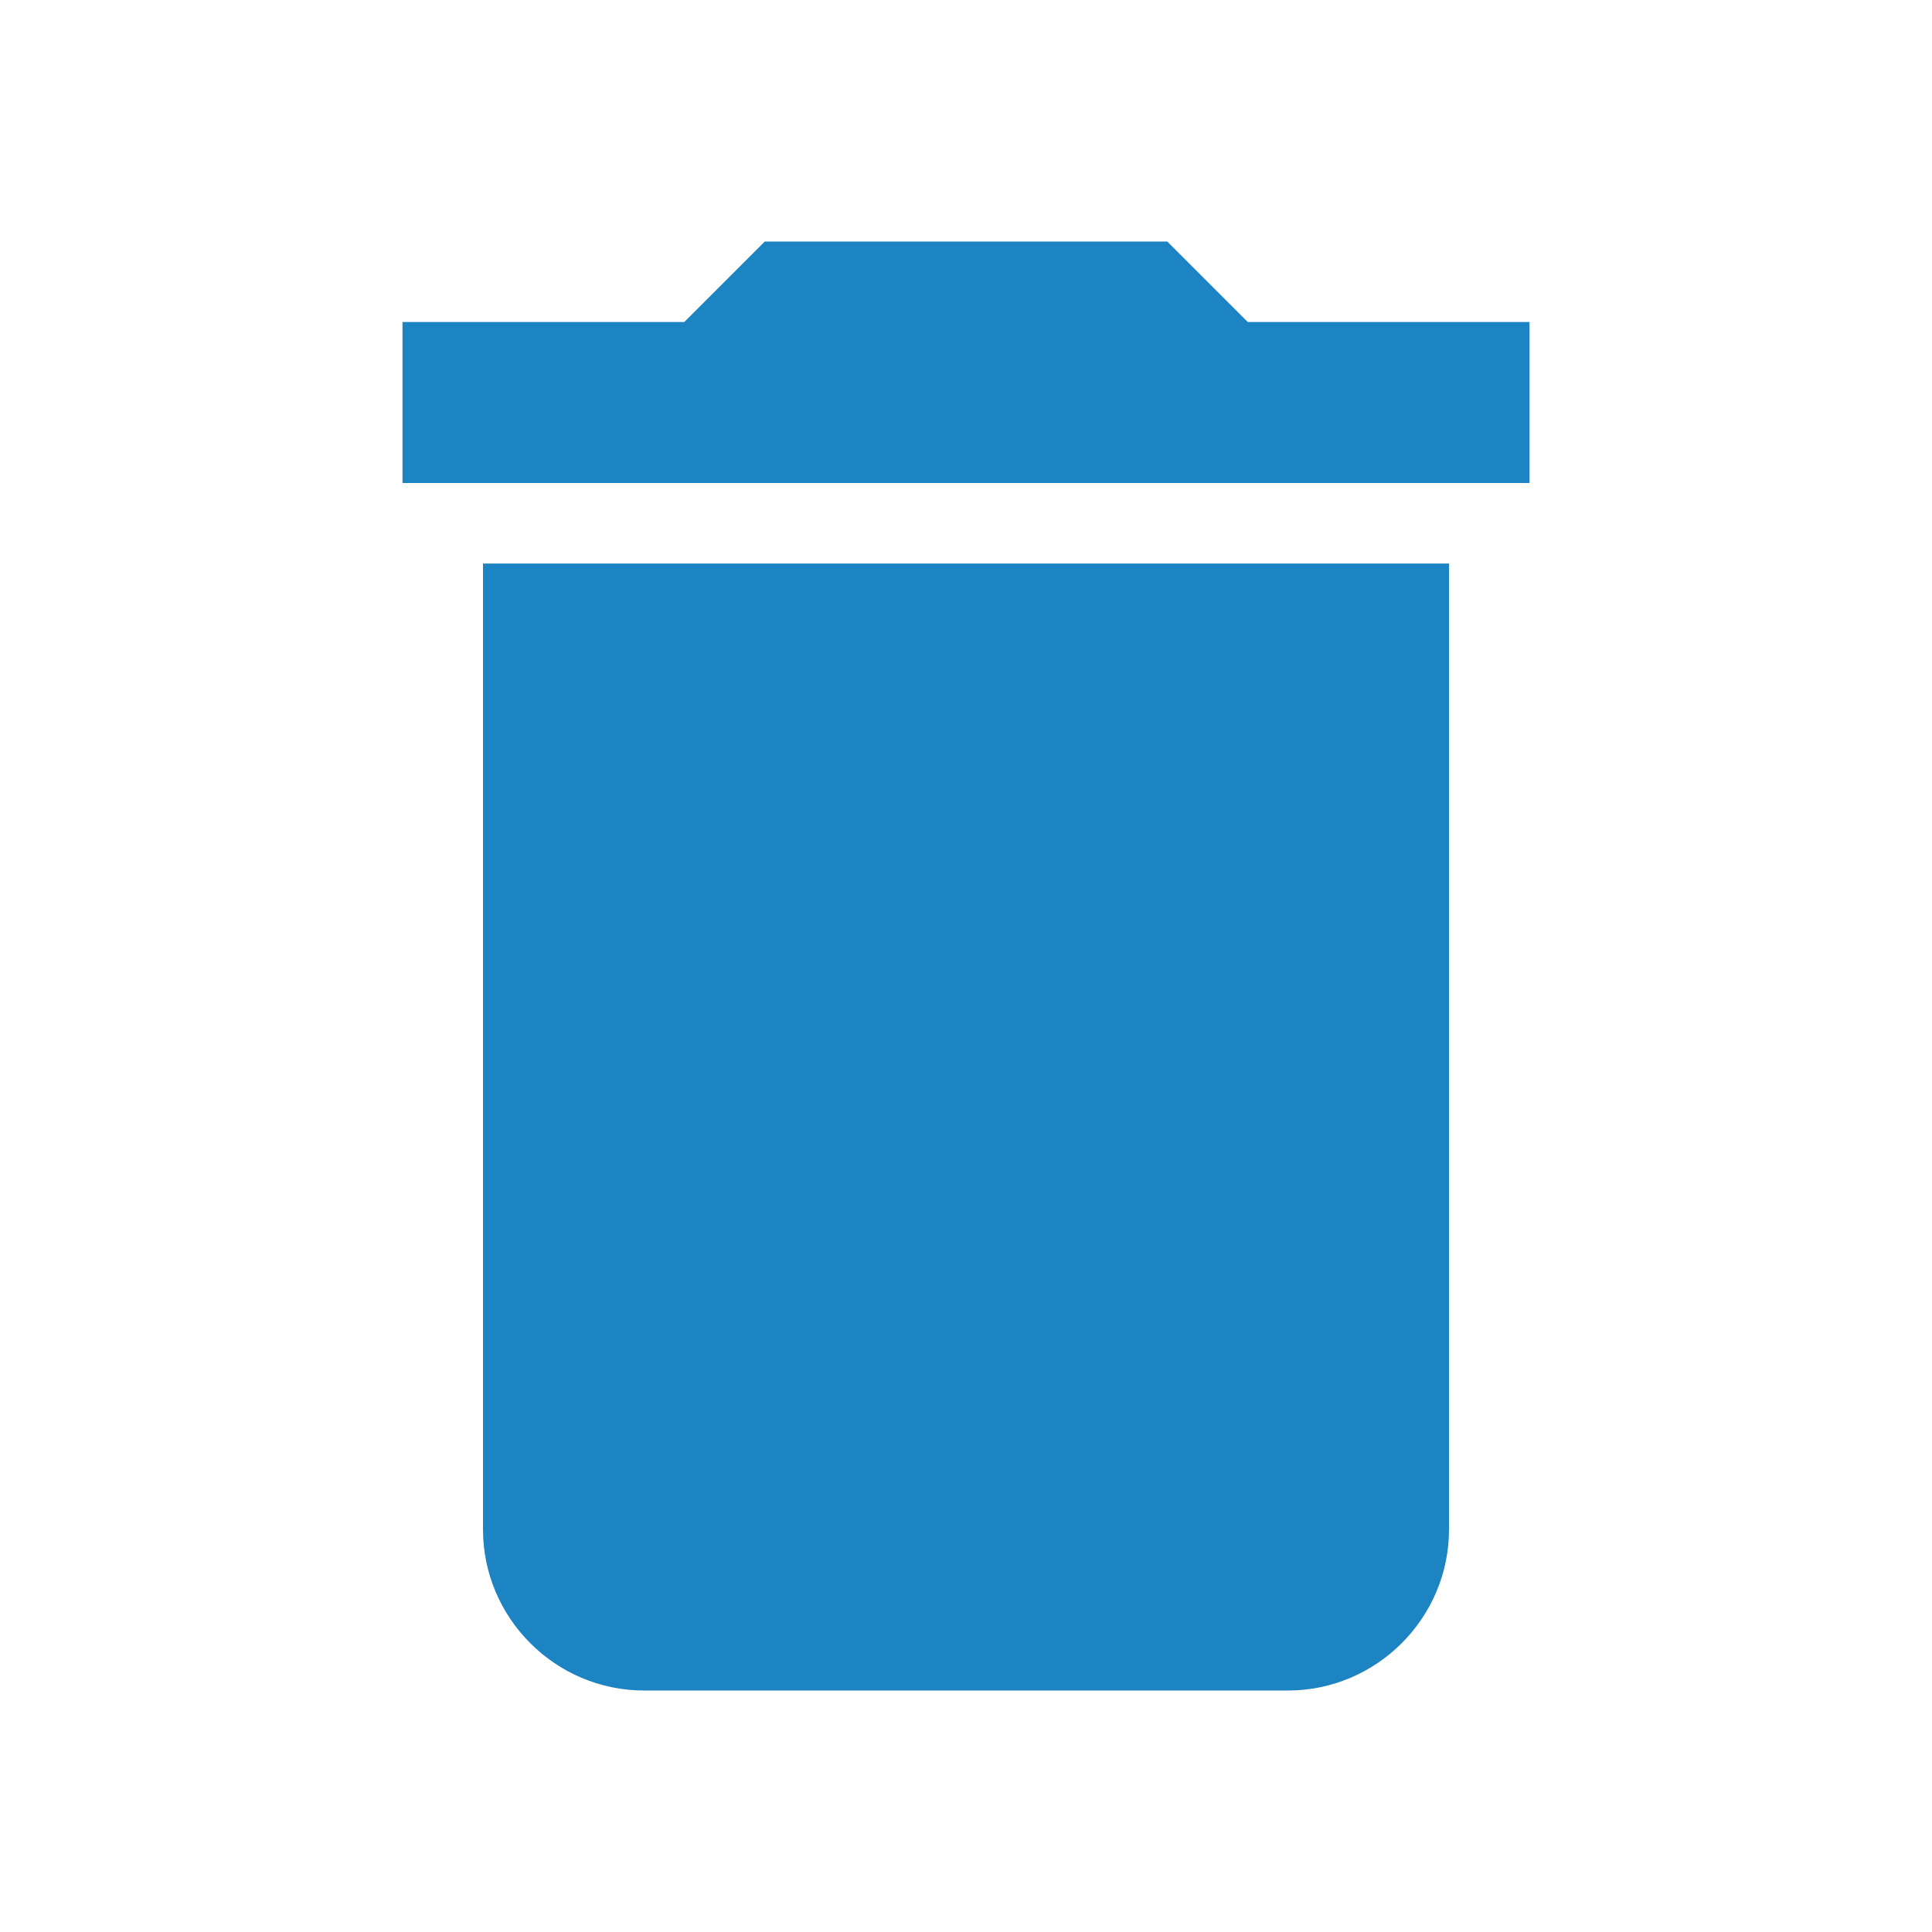
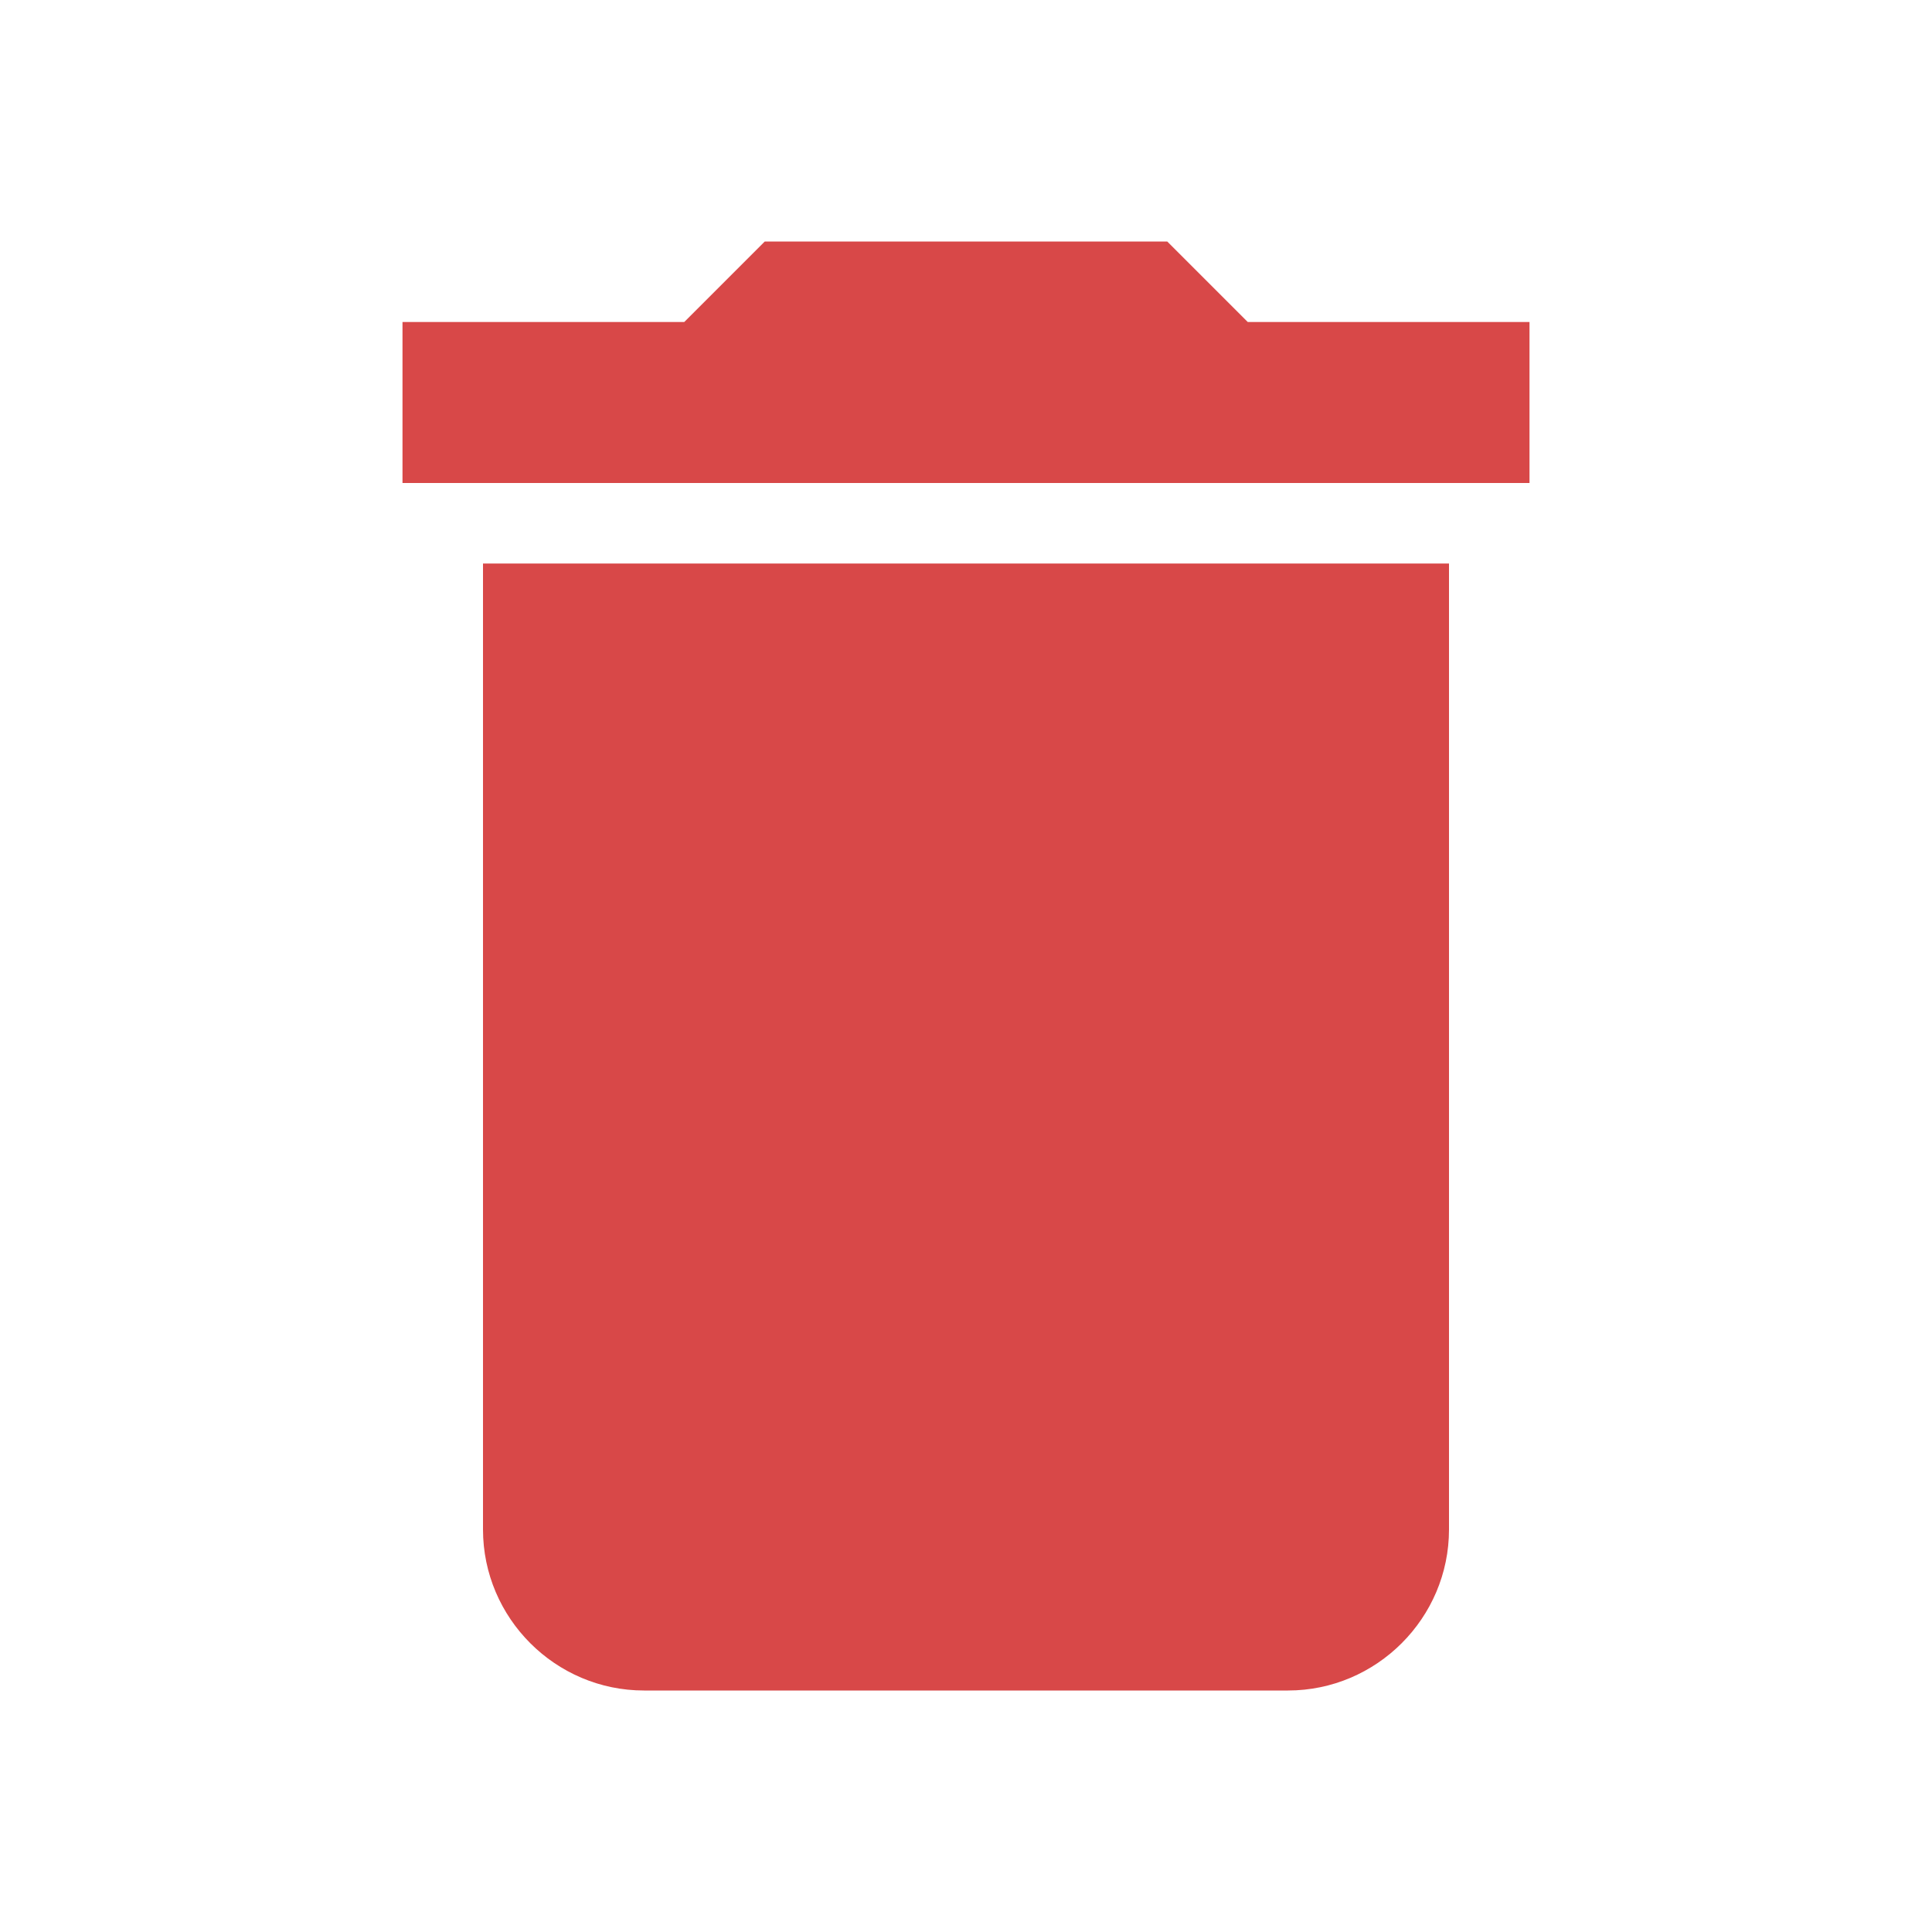
<svg xmlns="http://www.w3.org/2000/svg" fill="#000000" height="24" viewBox="0 0 24 24" width="24">
-   <path class="icon" d="M6 19c0 1.1.9 2 2 2h8c1.1 0 2-.9 2-2V7H6v12zM19 4h-3.5l-1-1h-5l-1 1H5v2h14V4z" fill="#1d84c3" />
+   <path class="icon" d="M6 19c0 1.1.9 2 2 2h8c1.1 0 2-.9 2-2V7H6v12zM19 4h-3.5l-1-1h-5l-1 1H5v2h14V4z" fill="#d84848" />
  <path class="bg" d="M0 0h24v24H0z" fill="none" />
</svg>
